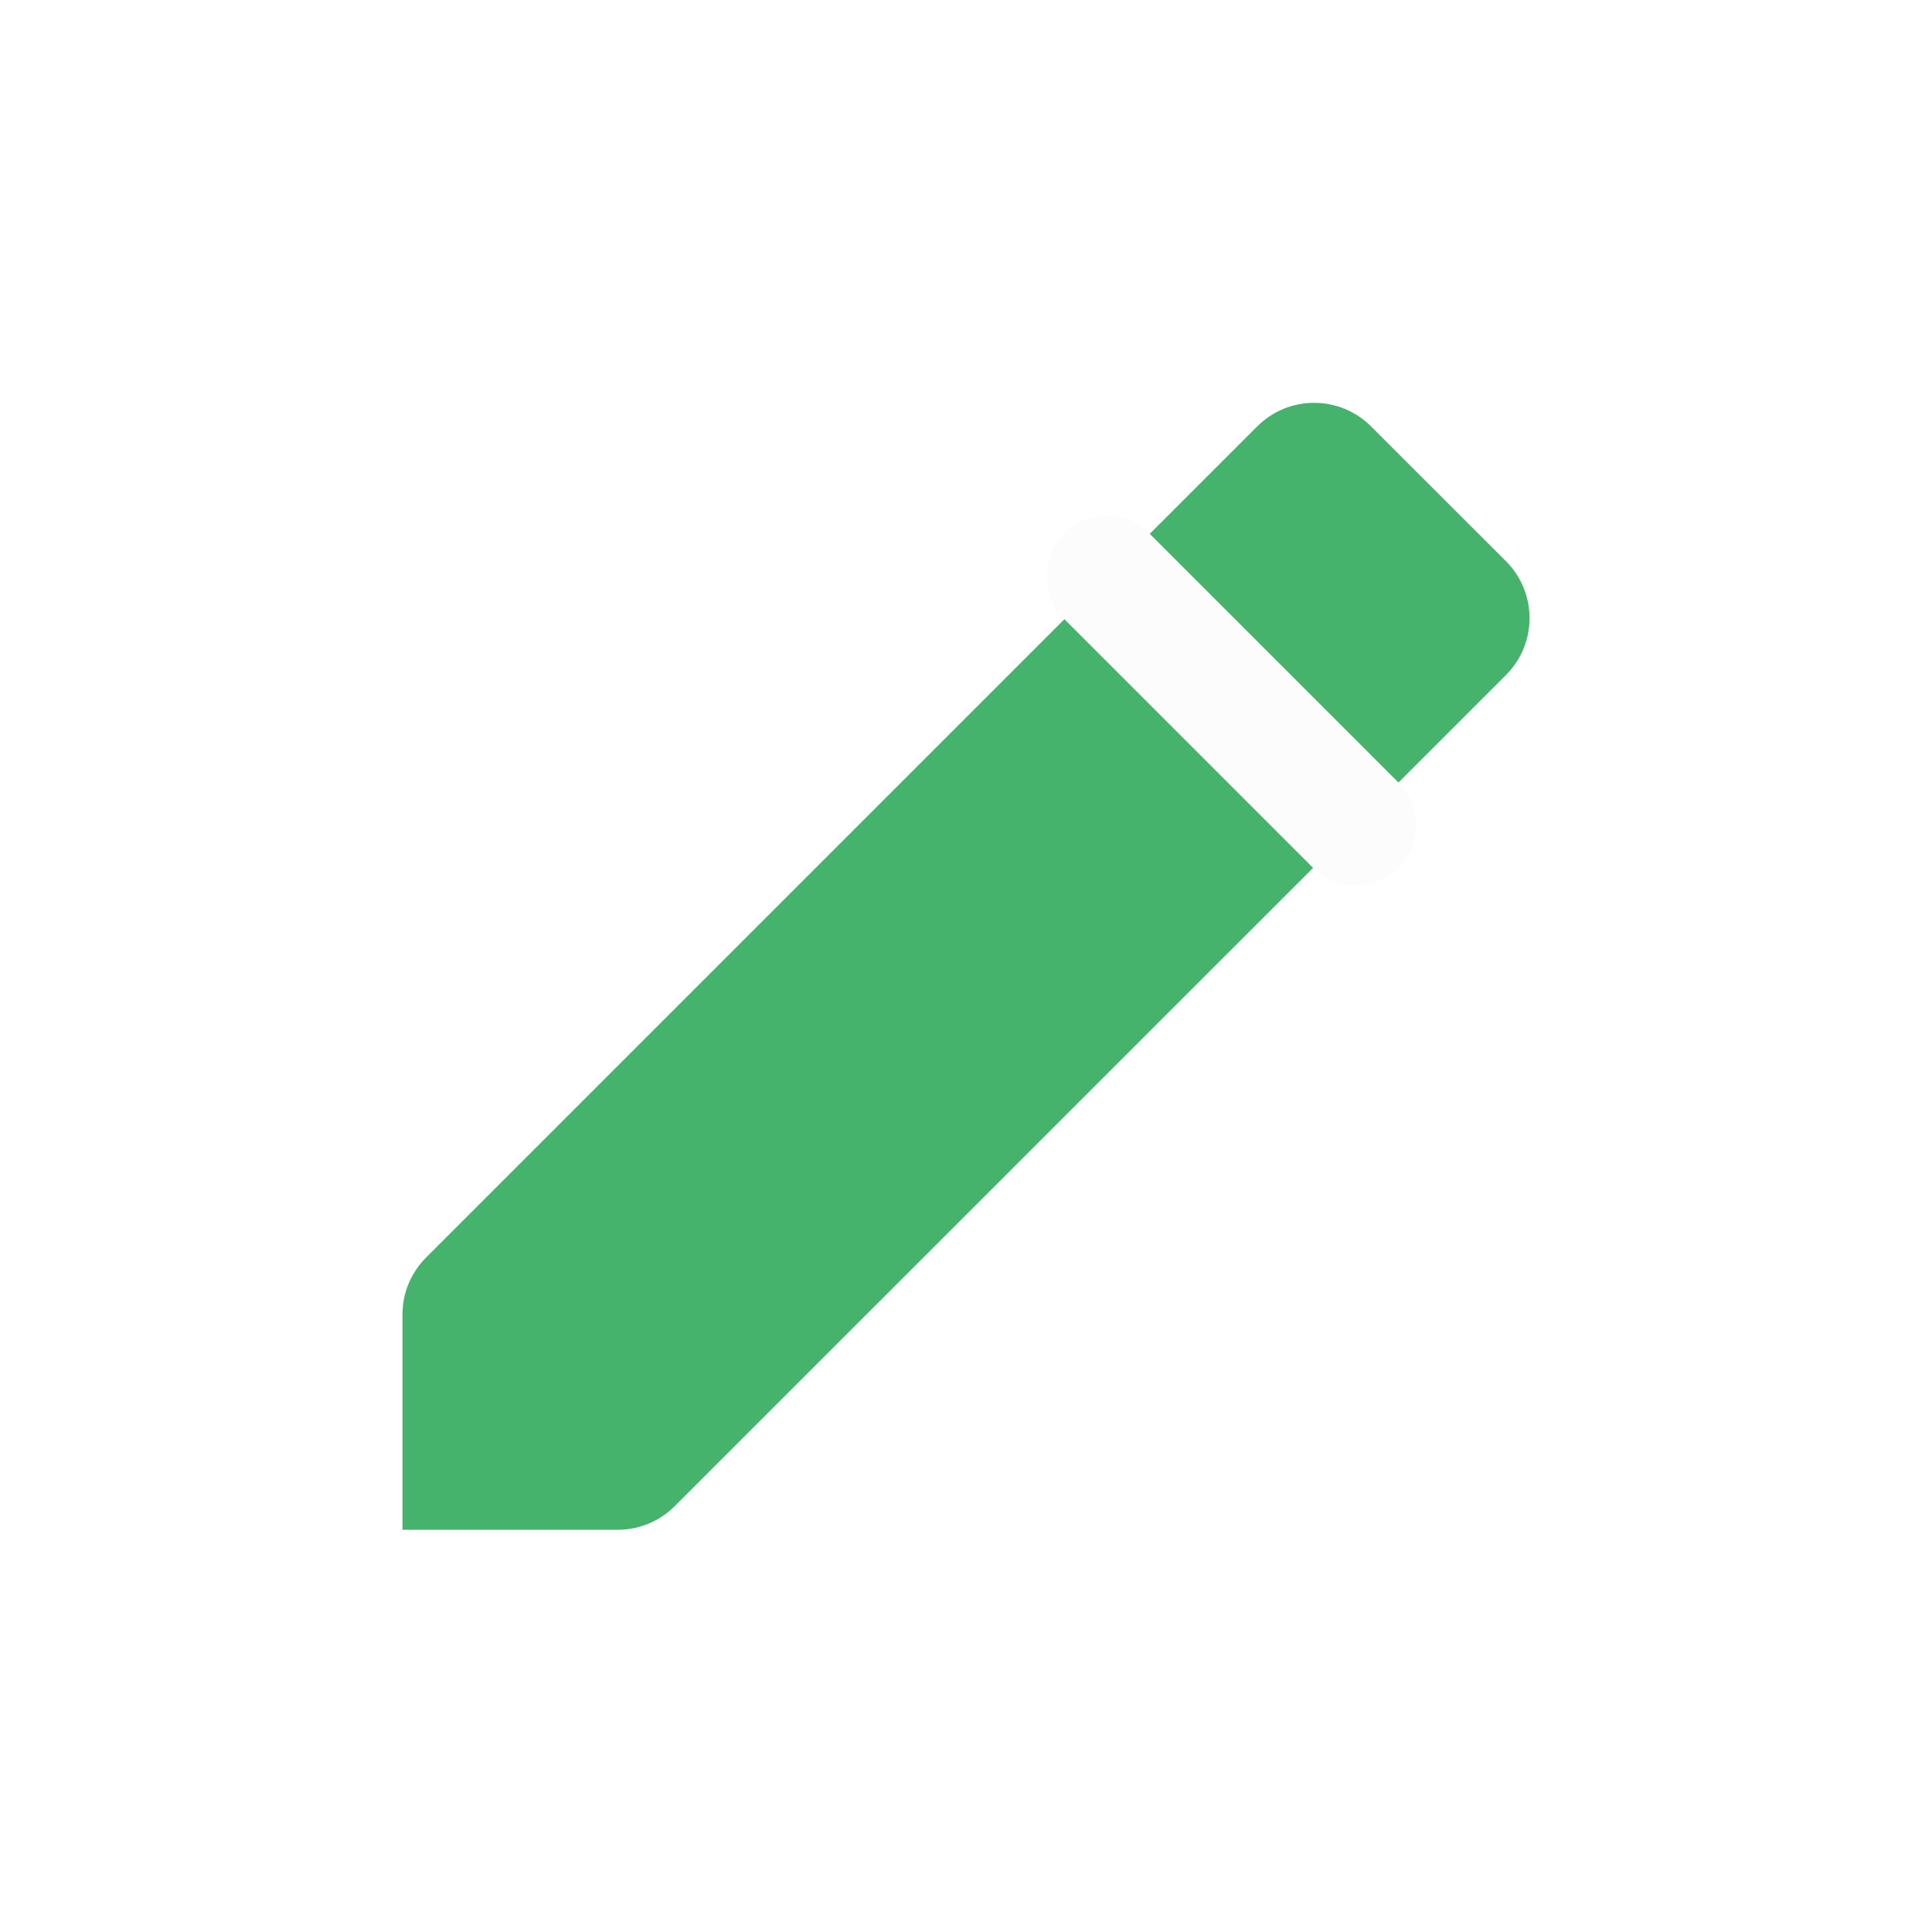
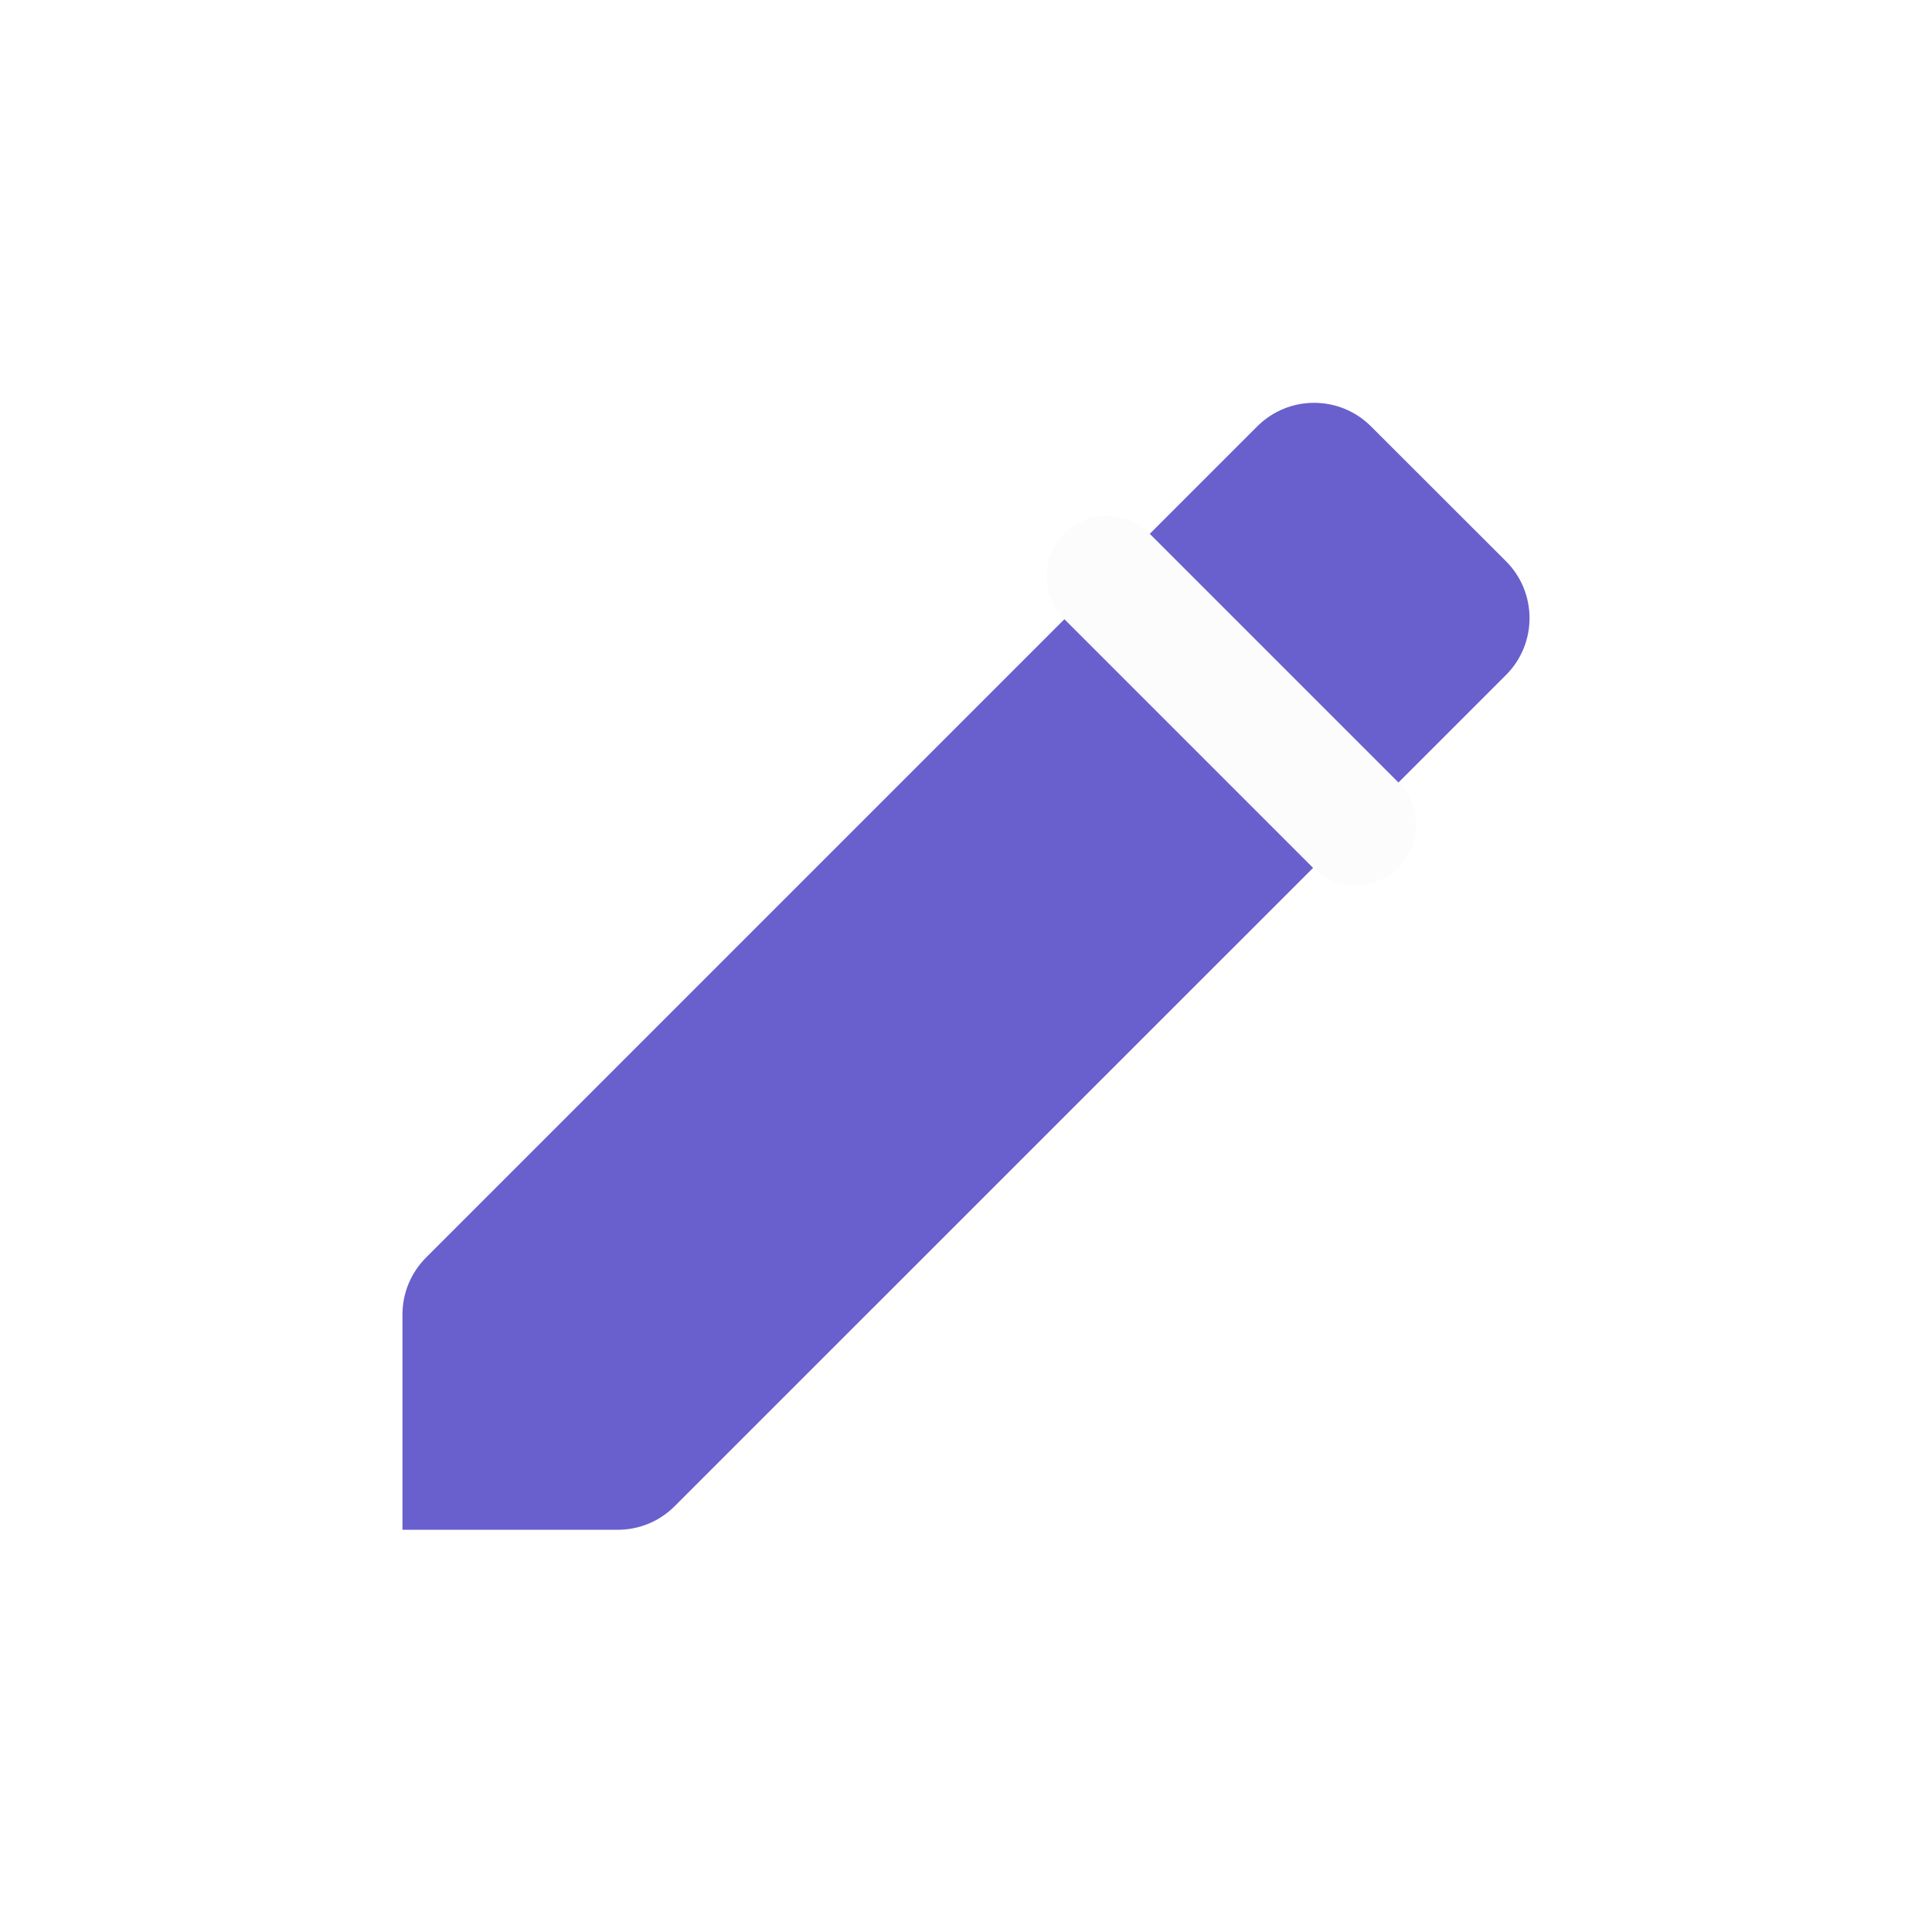
<svg xmlns="http://www.w3.org/2000/svg" width="16" height="16" viewBox="0 0 16 16" fill="none">
-   <path fill-rule="evenodd" clip-rule="evenodd" d="M3.528 10.415L10.412 3.531C10.672 3.271 11.094 3.271 11.354 3.531L12.472 4.648C12.732 4.908 12.732 5.33 12.472 5.59L5.587 12.474C5.462 12.599 5.293 12.669 5.116 12.669H3.333V10.886C3.333 10.709 3.403 10.54 3.528 10.415Z" fill="#45B36B" />
+   <path fill-rule="evenodd" clip-rule="evenodd" d="M3.528 10.415L10.412 3.531C10.672 3.271 11.094 3.271 11.354 3.531L12.472 4.648C12.732 4.908 12.732 5.33 12.472 5.59L5.587 12.474C5.462 12.599 5.293 12.669 5.116 12.669H3.333V10.886C3.333 10.709 3.403 10.54 3.528 10.415Z" fill="rgb(105, 96, 205)" />
  <path d="M9.167 4.773L11.227 6.833" stroke="#FCFCFD" stroke-linecap="round" stroke-linejoin="round" />
</svg>
